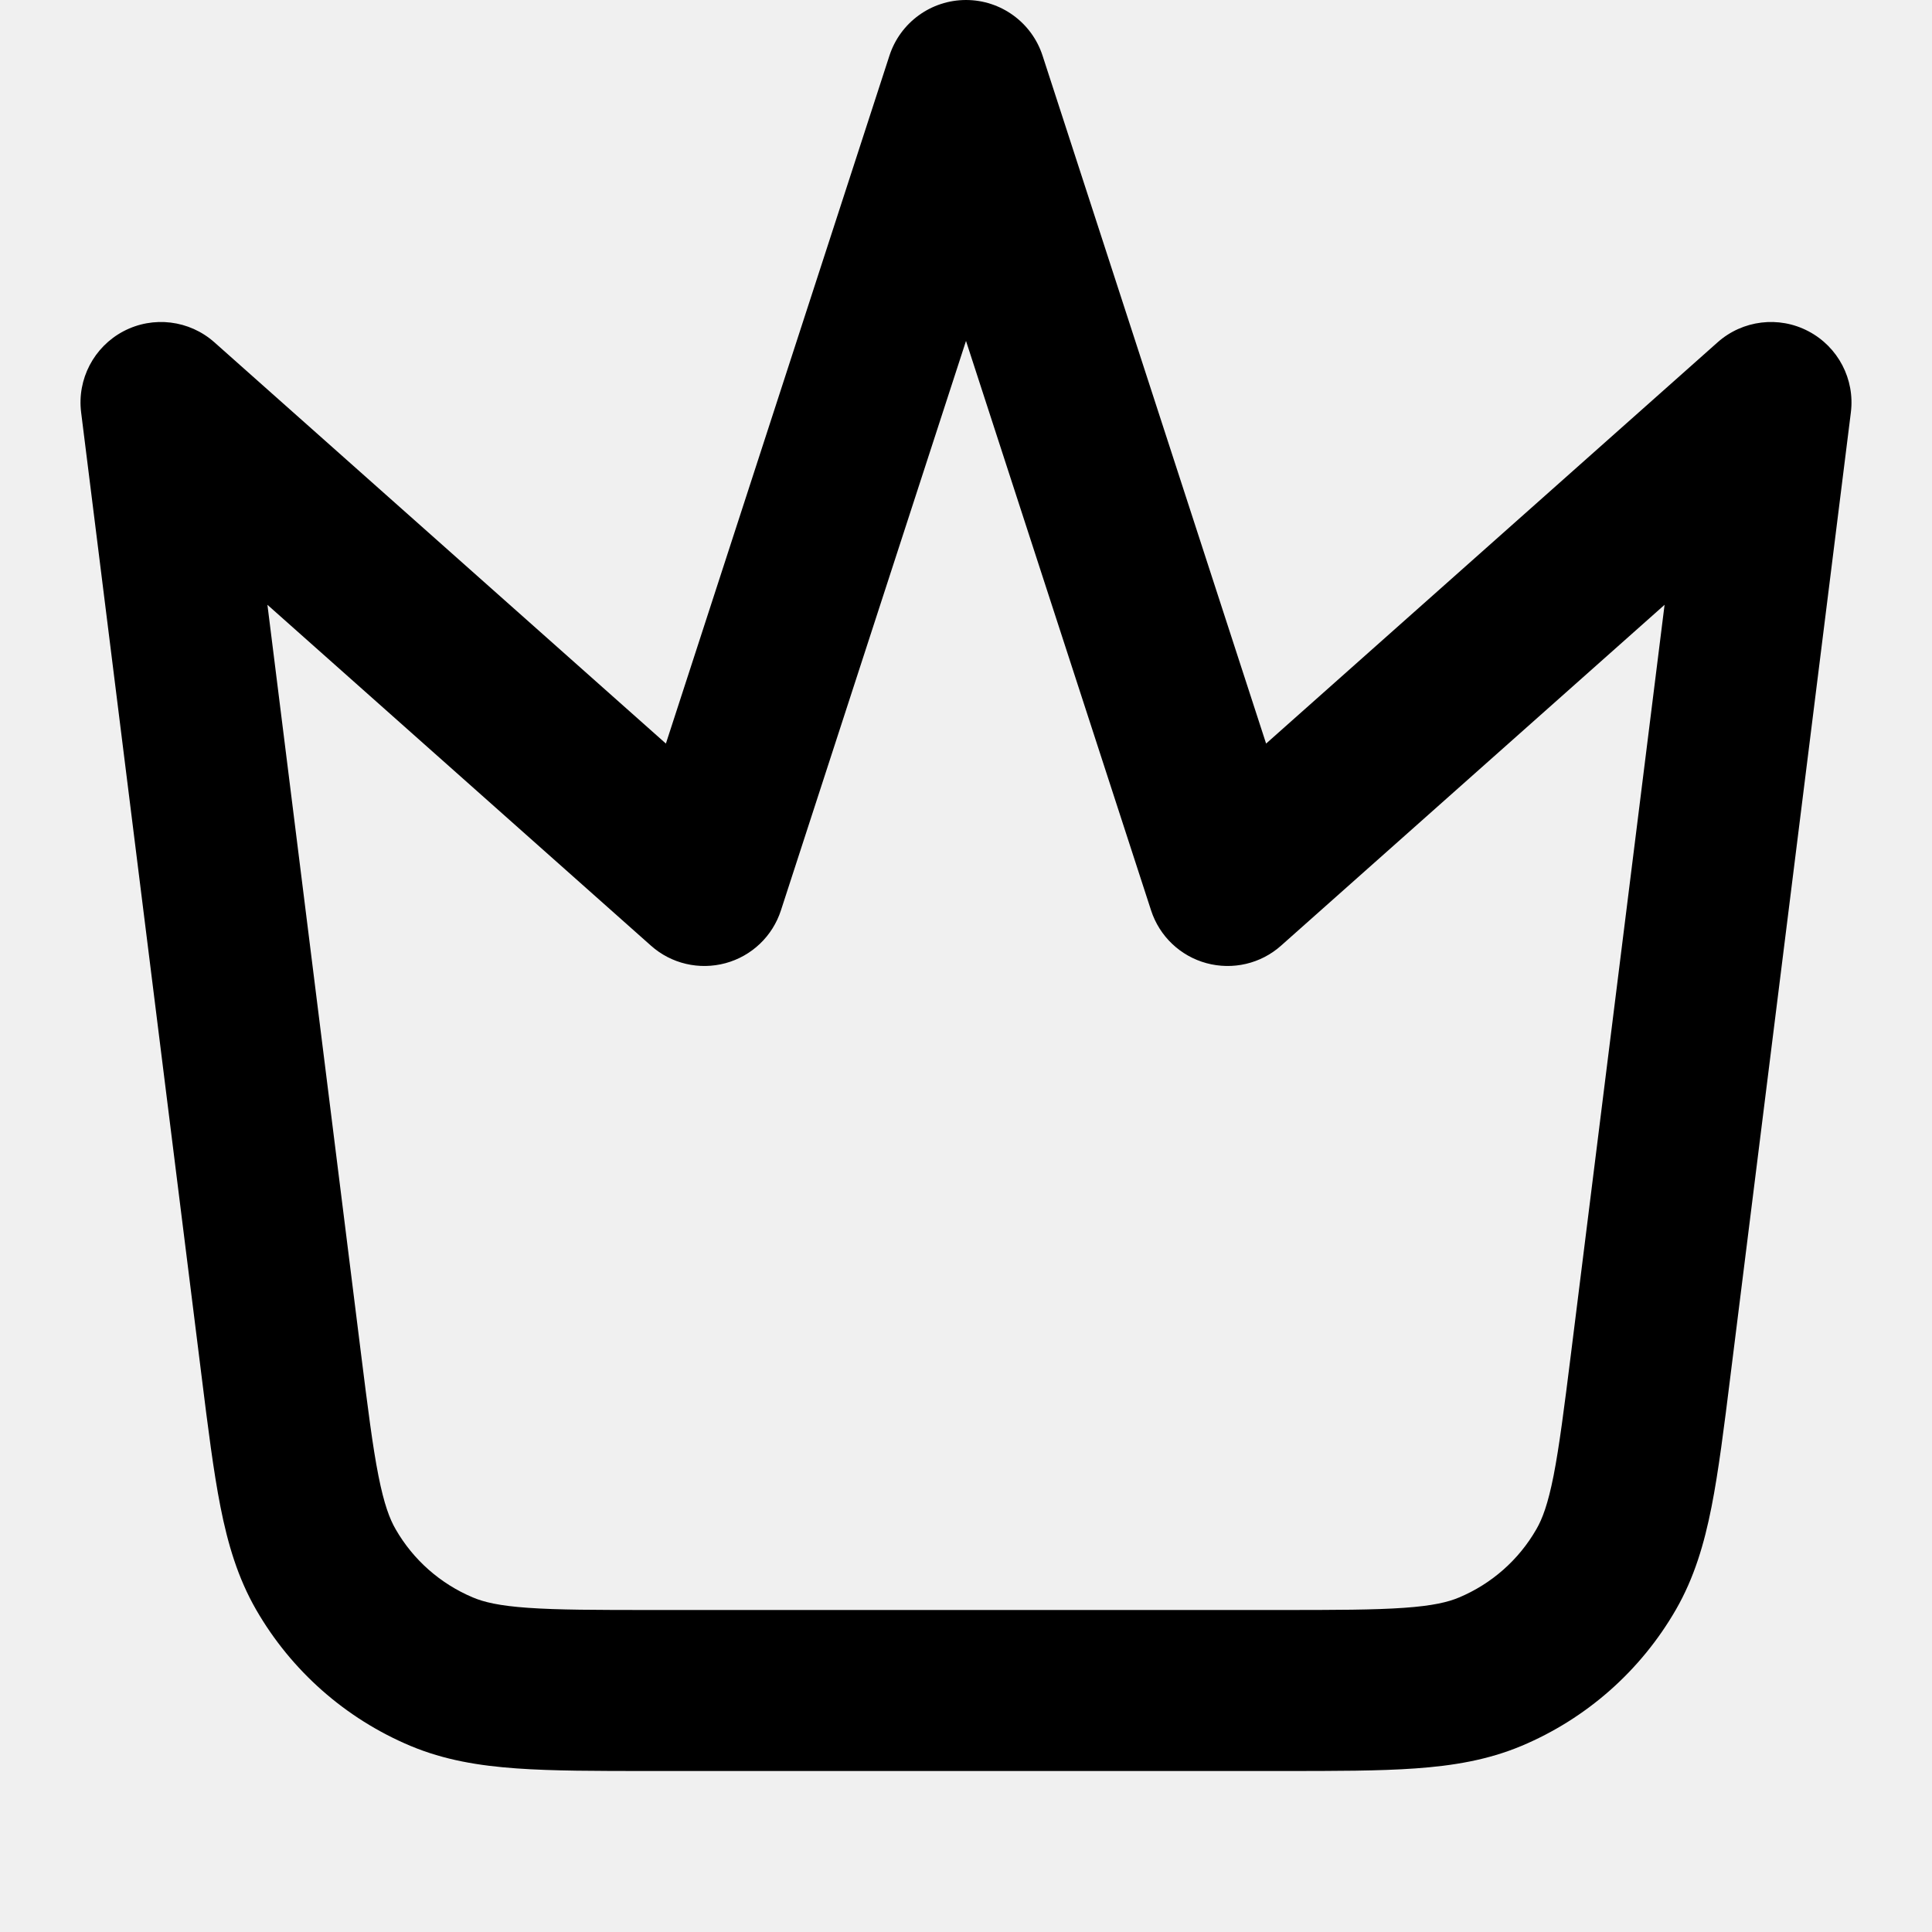
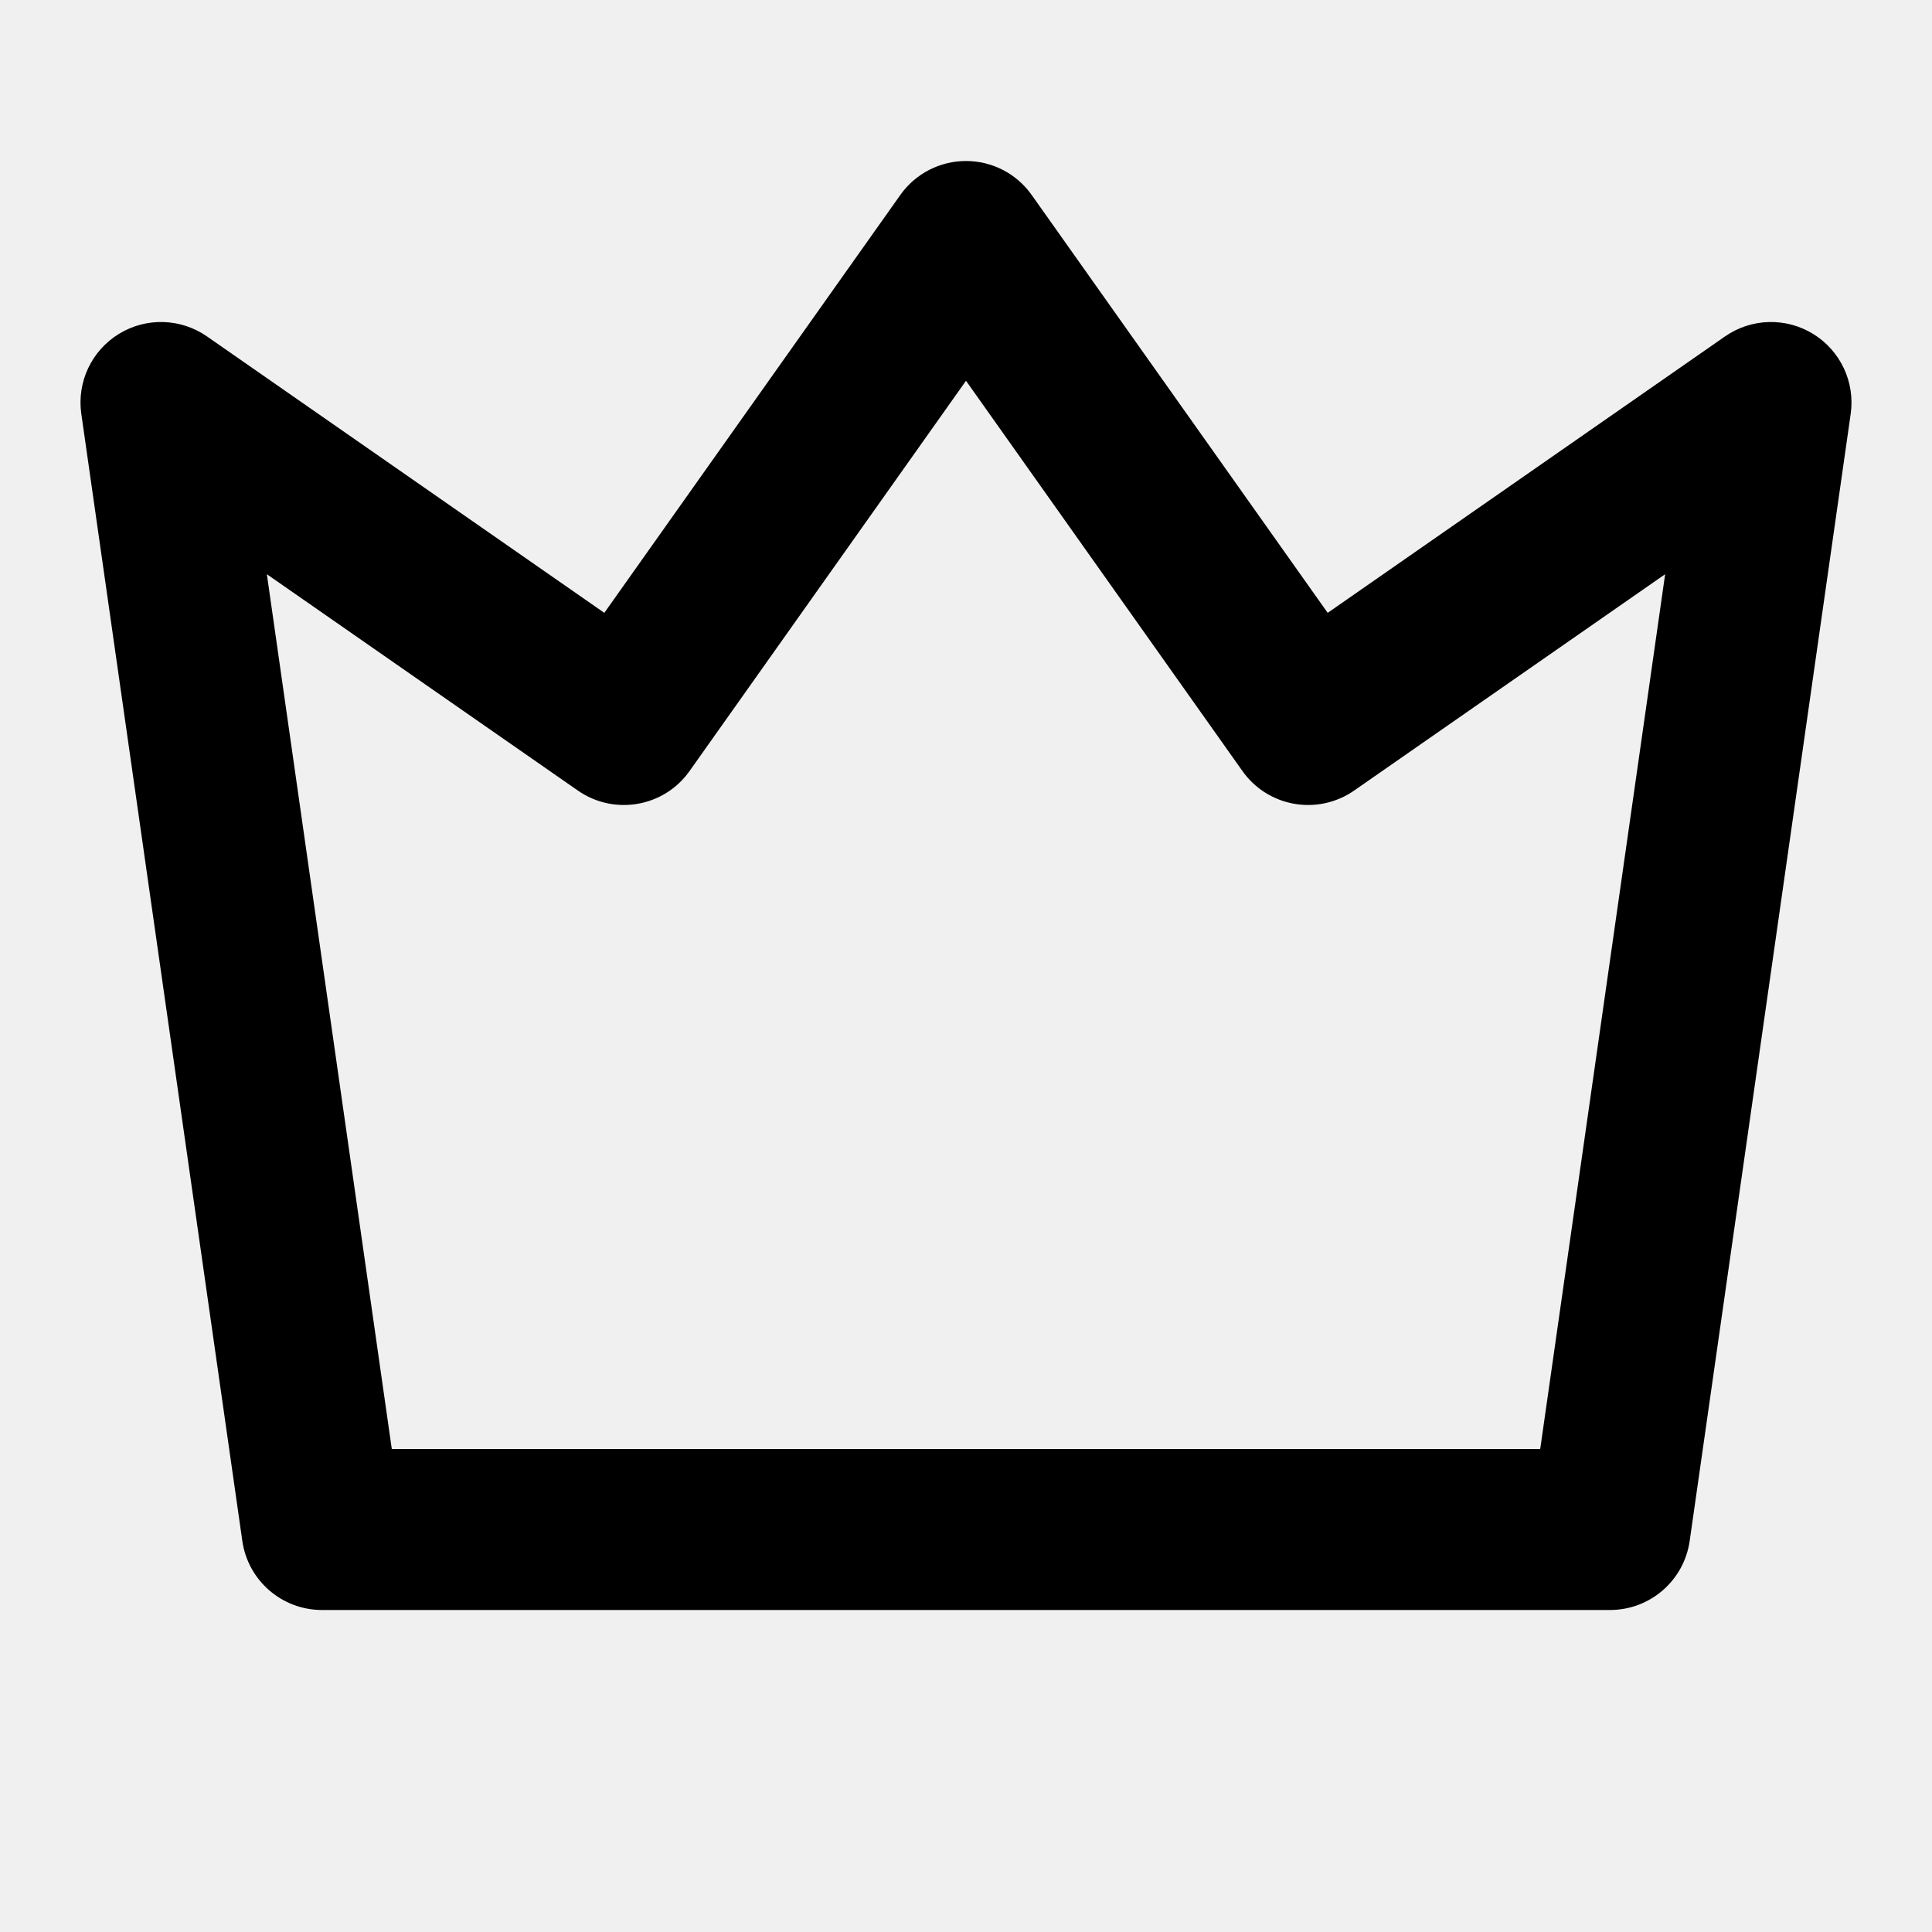
<svg xmlns="http://www.w3.org/2000/svg" width="24" height="24" viewBox="0 0 24 24" fill="none">
  <g clip-path="url(#clip0)">
-     <path fill-rule="evenodd" clip-rule="evenodd" d="M12 0C12.433 0 12.817 0.279 12.951 0.691L15.728 9.237L21.336 4.253C21.647 3.976 22.097 3.921 22.465 4.115C22.834 4.309 23.044 4.711 22.992 5.124L21.497 17.085C21.416 17.738 21.348 18.279 21.261 18.72C21.17 19.18 21.046 19.6 20.819 19.995C20.382 20.754 19.708 21.349 18.901 21.688C18.481 21.864 18.049 21.935 17.581 21.968C17.133 22 16.587 22 15.93 22H8.07C7.413 22 6.867 22 6.419 21.968C5.951 21.935 5.519 21.864 5.099 21.688C4.292 21.349 3.618 20.754 3.181 19.995C2.954 19.6 2.83 19.18 2.739 18.72C2.652 18.279 2.584 17.738 2.503 17.086L1.008 5.124C0.956 4.711 1.166 4.309 1.534 4.115C1.903 3.921 2.353 3.976 2.664 4.253L8.272 9.237L11.049 0.691C11.183 0.279 11.567 0 12 0ZM12 4.235L9.701 11.309C9.597 11.63 9.338 11.877 9.012 11.965C8.686 12.053 8.338 11.972 8.086 11.747L3.322 7.513L4.483 16.803C4.57 17.498 4.629 17.969 4.701 18.332C4.771 18.685 4.84 18.868 4.915 18.997C5.133 19.377 5.47 19.674 5.874 19.844C6.011 19.902 6.201 19.948 6.56 19.973C6.93 19.999 7.404 20 8.105 20H15.895C16.596 20 17.07 19.999 17.44 19.973C17.799 19.948 17.989 19.902 18.126 19.844C18.53 19.674 18.867 19.377 19.085 18.997C19.16 18.868 19.229 18.685 19.299 18.332C19.37 17.969 19.43 17.498 19.517 16.803L20.678 7.513L15.914 11.747C15.662 11.972 15.314 12.053 14.988 11.965C14.662 11.877 14.403 11.63 14.299 11.309L12 4.235Z" fill="black" />
+     <path fill-rule="evenodd" clip-rule="evenodd" d="M12 2C12.324 2 12.629 2.157 12.816 2.422L16.493 7.613L21.429 4.179C21.756 3.952 22.186 3.94 22.525 4.149C22.863 4.358 23.046 4.747 22.99 5.141L20.99 19.141C20.92 19.634 20.498 20 20 20H4C3.502 20 3.08 19.634 3.01 19.141L1.01 5.141C0.954 4.747 1.136 4.358 1.475 4.149C1.814 3.94 2.244 3.952 2.571 4.179L7.507 7.613L11.184 2.422C11.371 2.157 11.676 2 12 2ZM12 4.73L8.566 9.578C8.249 10.026 7.63 10.134 7.179 9.821L3.315 7.133L4.867 18H19.133L20.685 7.133L16.821 9.821C16.37 10.134 15.751 10.026 15.434 9.578L12 4.73Z" fill="black" />
  </g>
  <defs>
    <clipPath id="clip0">
      <rect width="24" height="24" fill="white" />
    </clipPath>
  </defs>
</svg>
